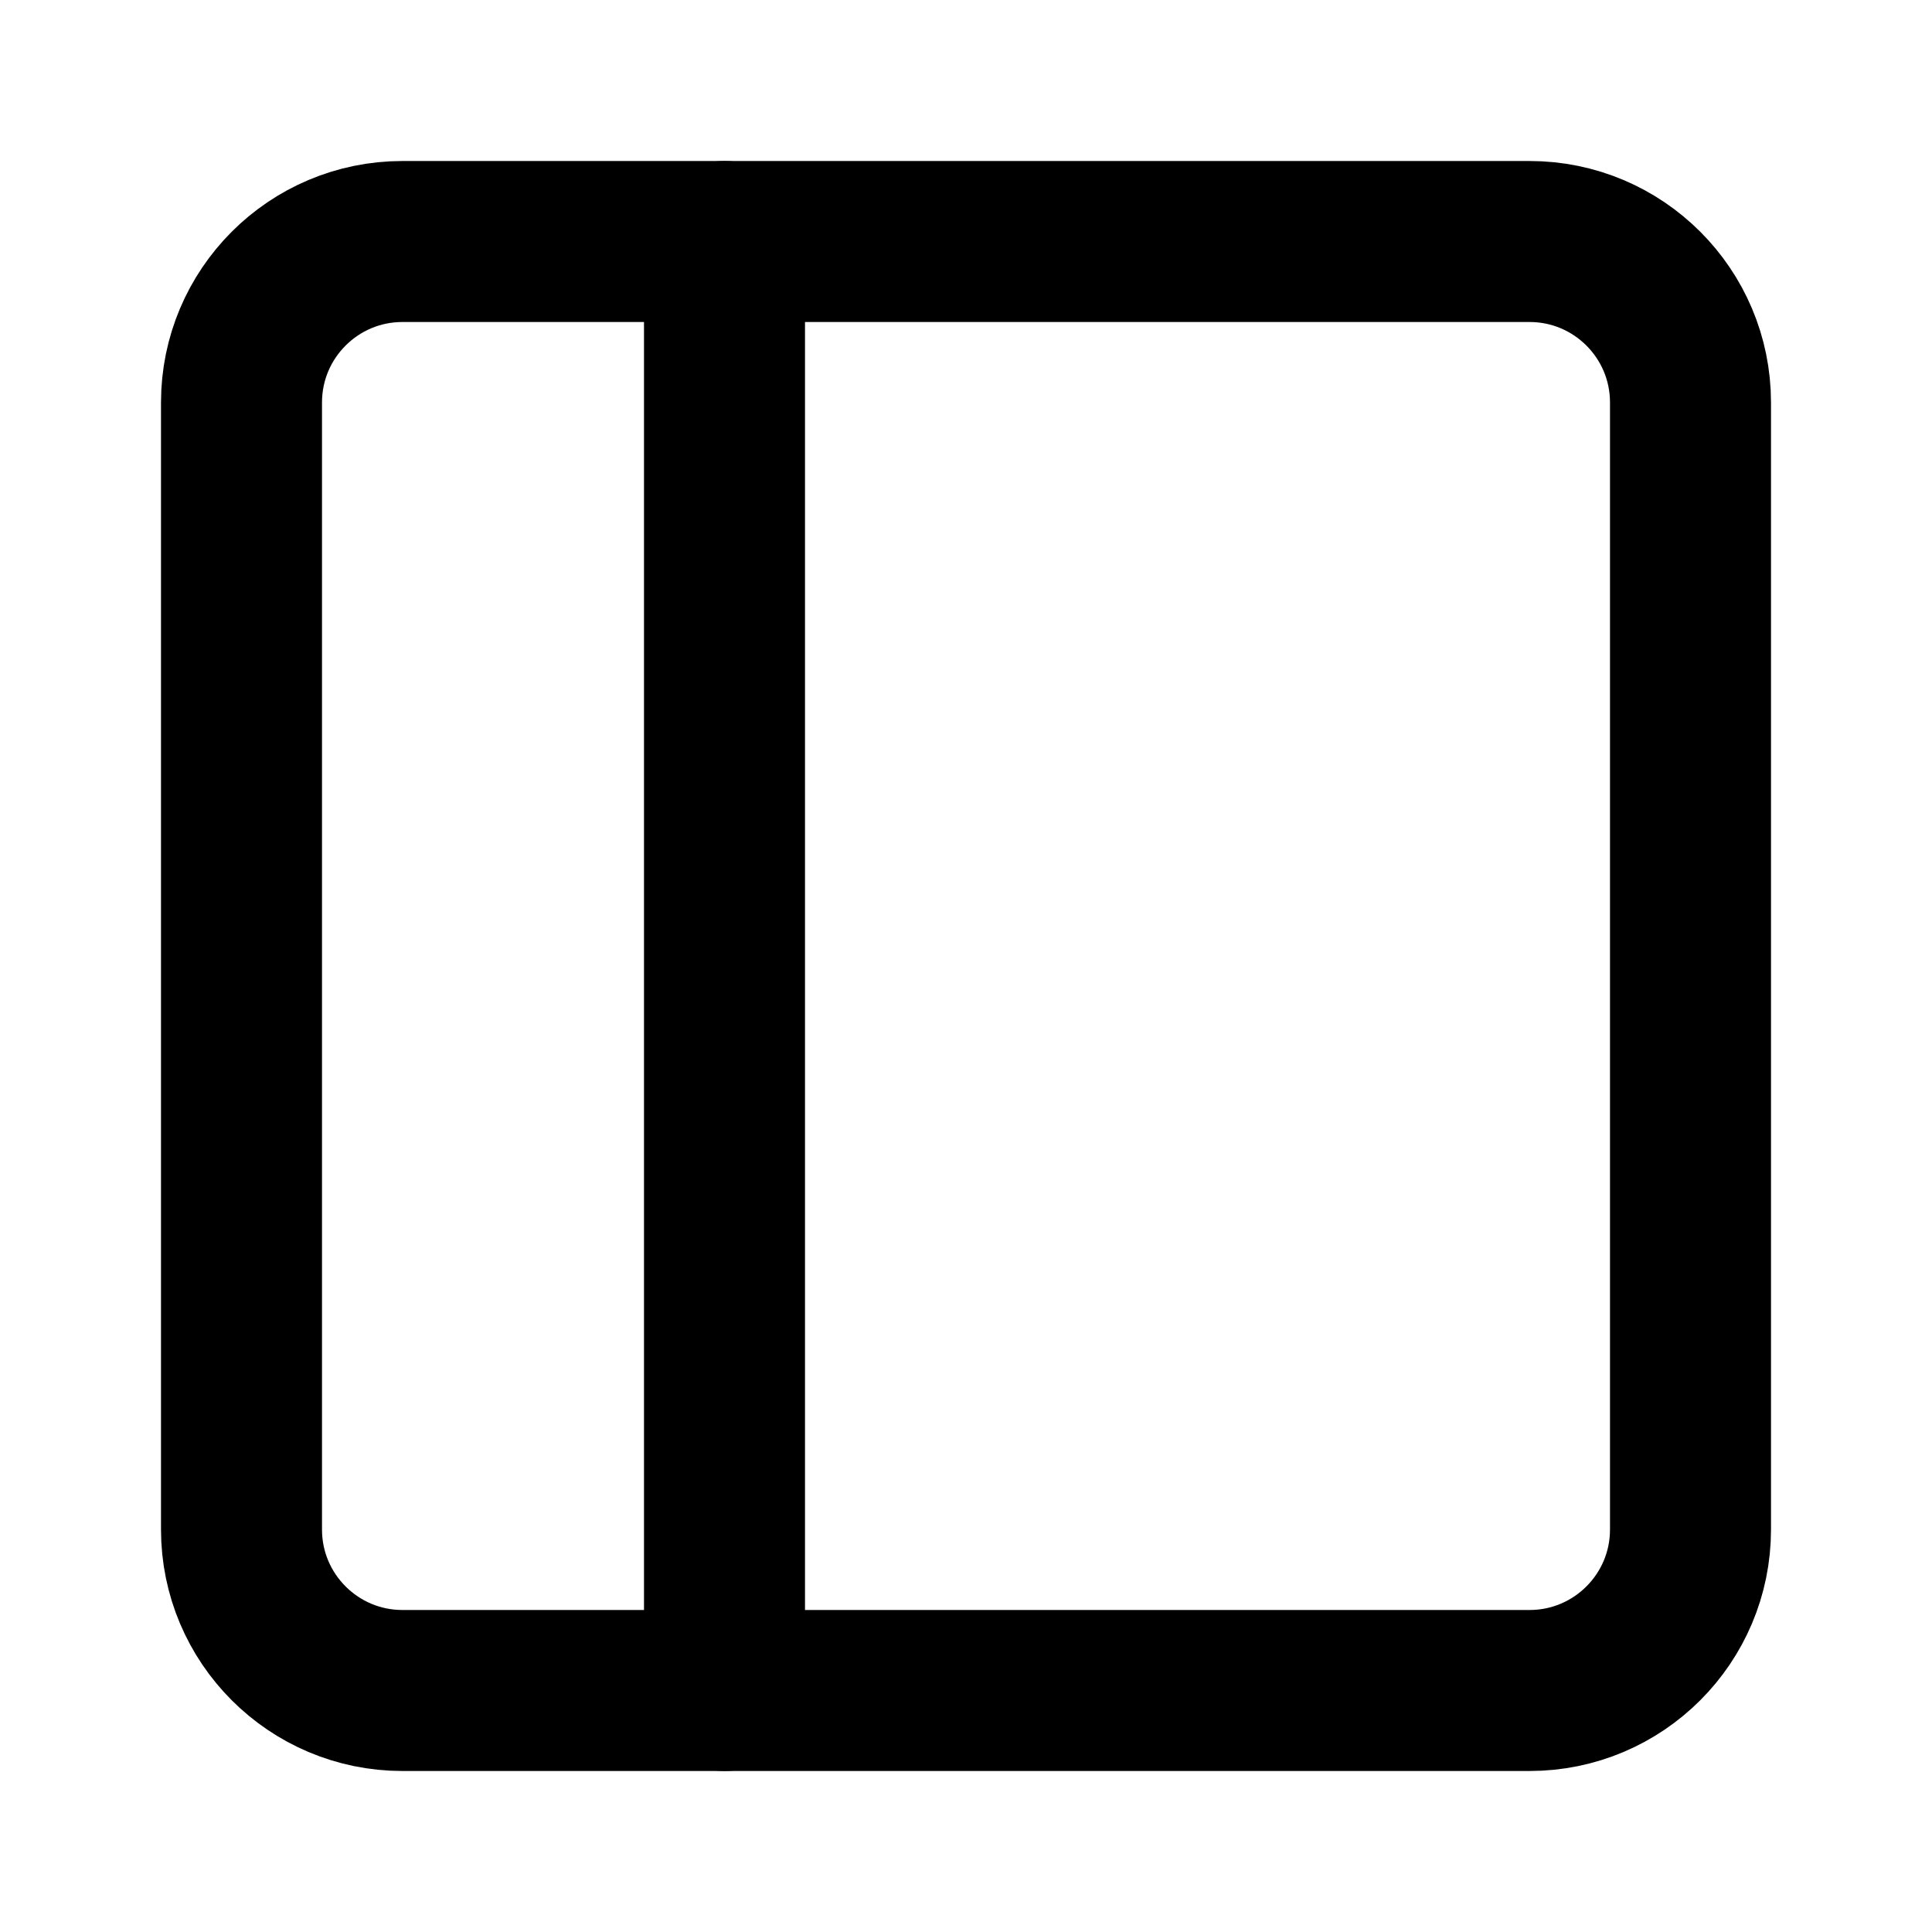
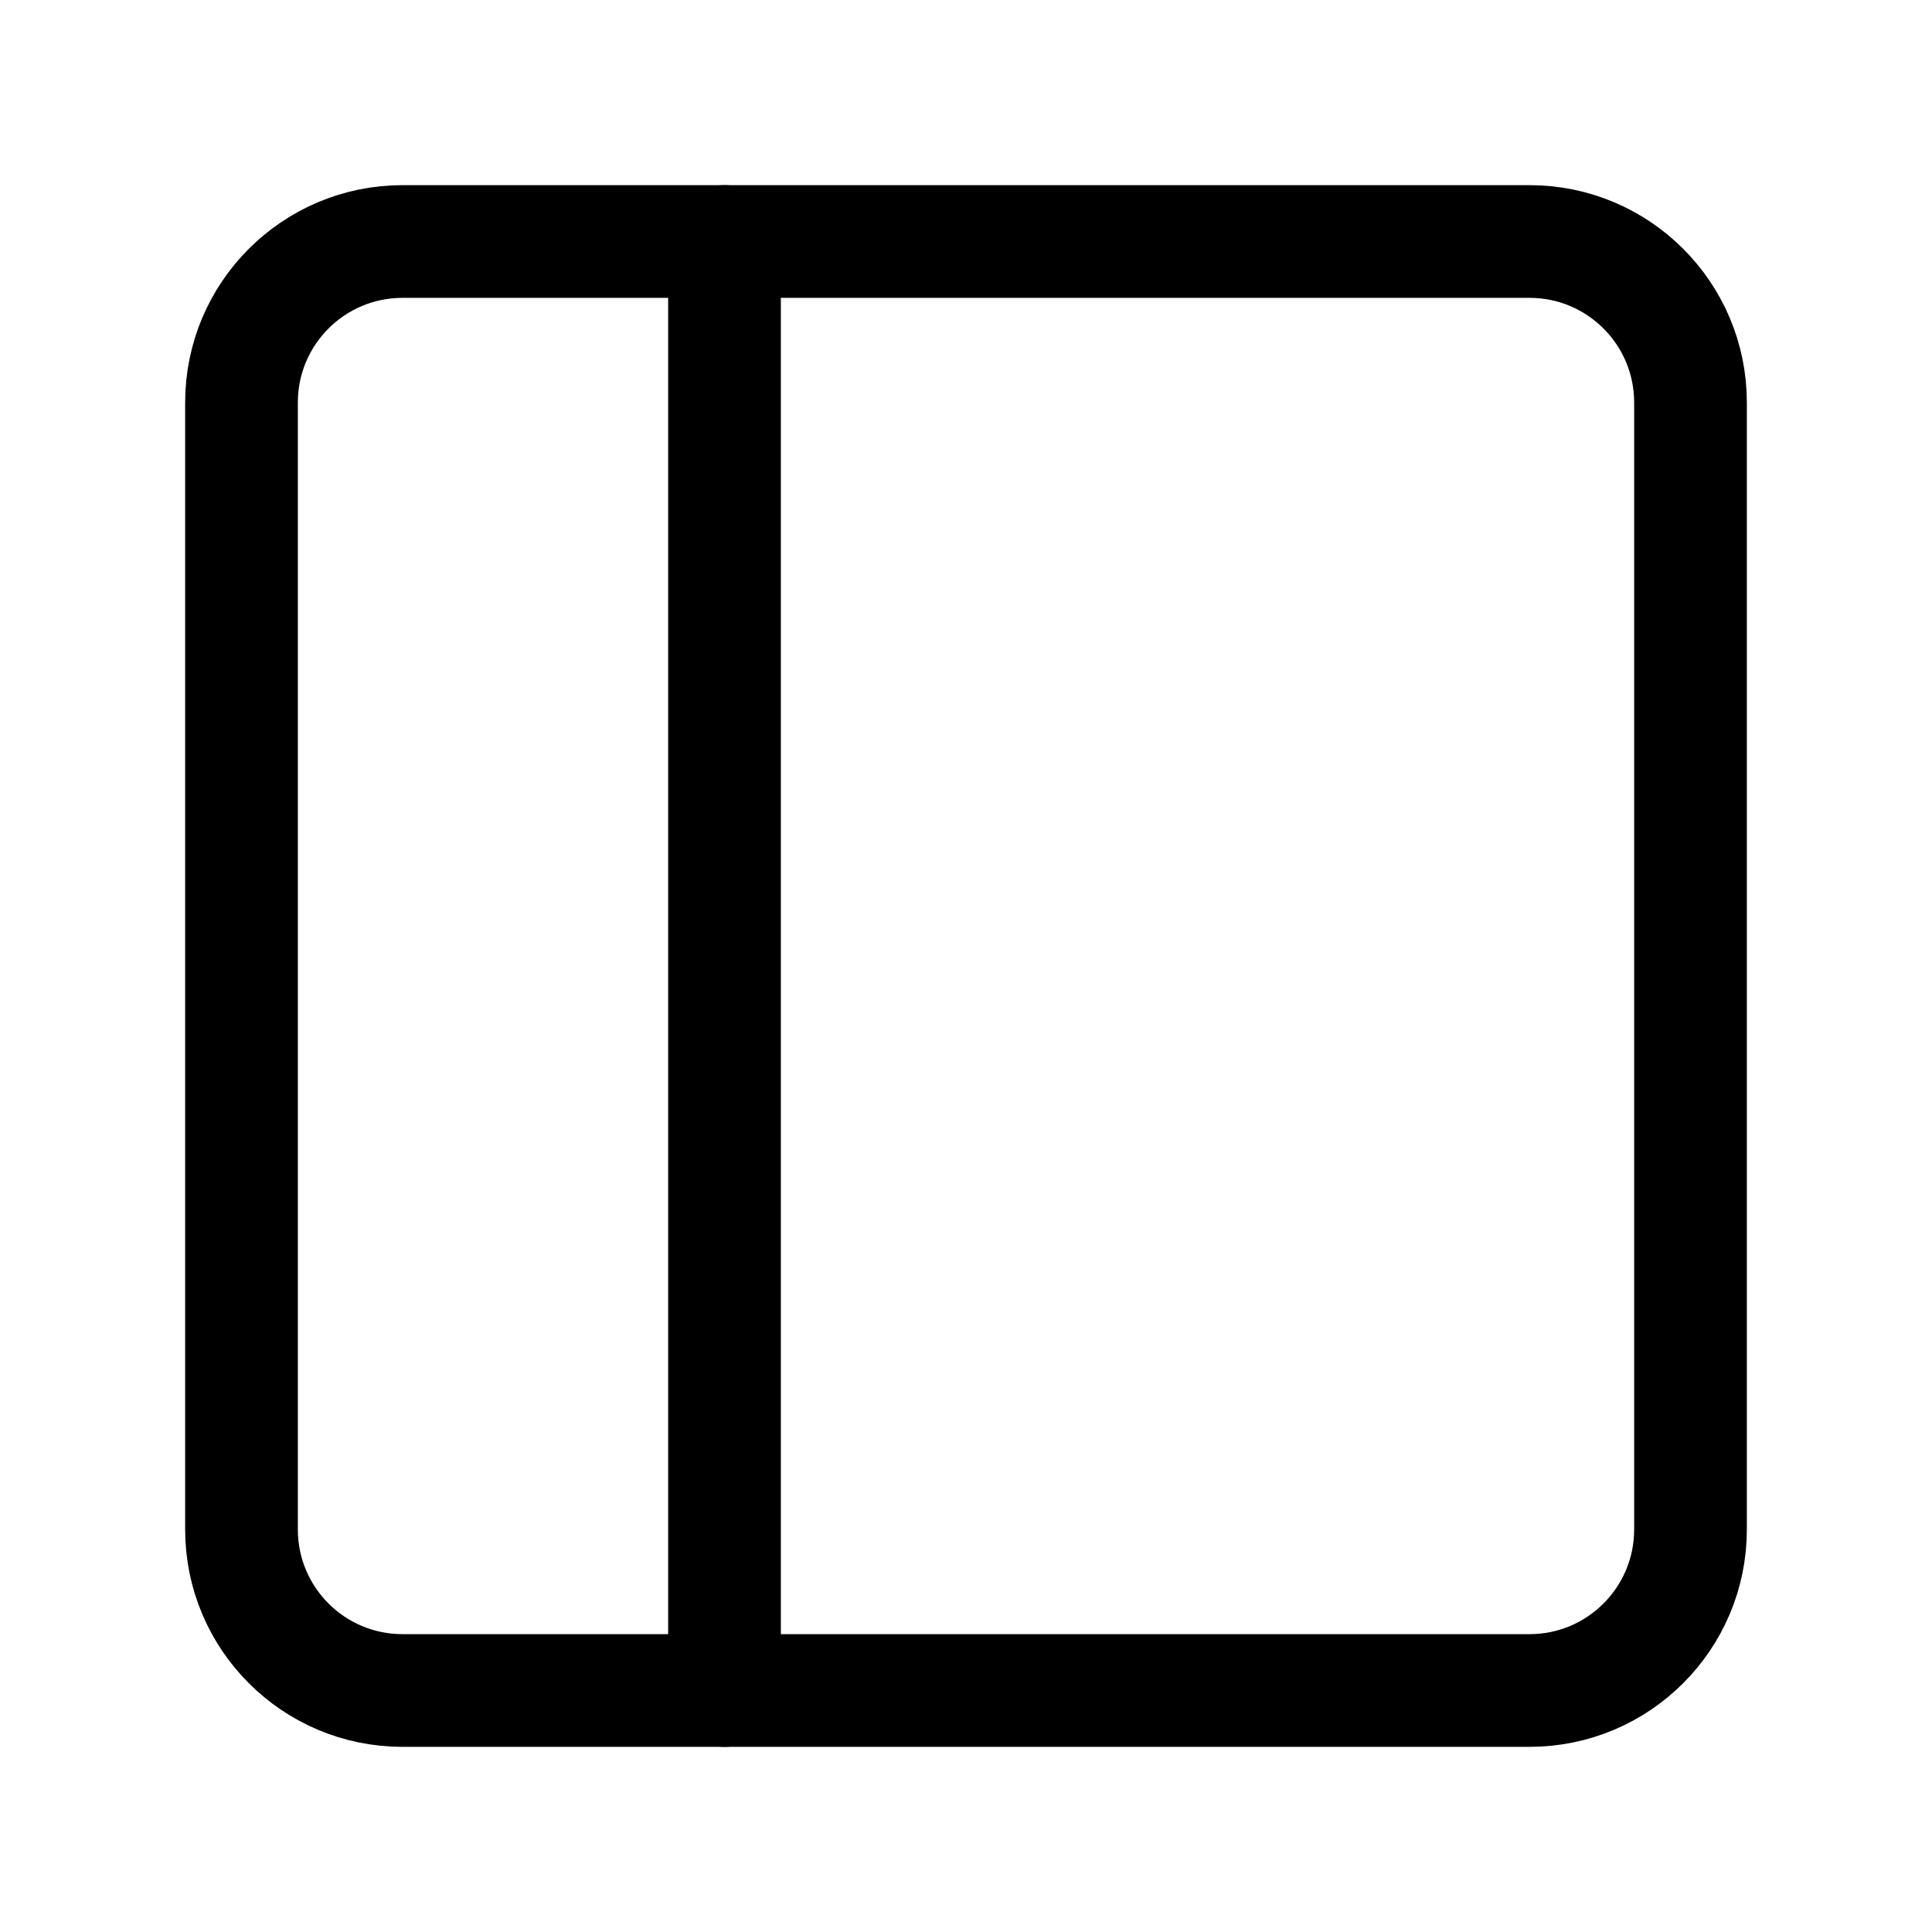
- <svg xmlns="http://www.w3.org/2000/svg" class="lucide lucide-panel-left" width="24" height="24" viewBox="0 0 24 24" fill="none" stroke="currentColor" stroke-width="2" stroke-linecap="round" stroke-linejoin="round">
+ <svg xmlns="http://www.w3.org/2000/svg" class="lucide lucide-panel-left" width="24" height="24" viewBox="0 0 24 24" fill="none" stroke="currentColor" stroke-width="1.4" stroke-linecap="round" stroke-linejoin="round">
  <rect width="18" height="18" x="3" y="3" rx="2" />
  <path d="M9 3v18" />
</svg>
